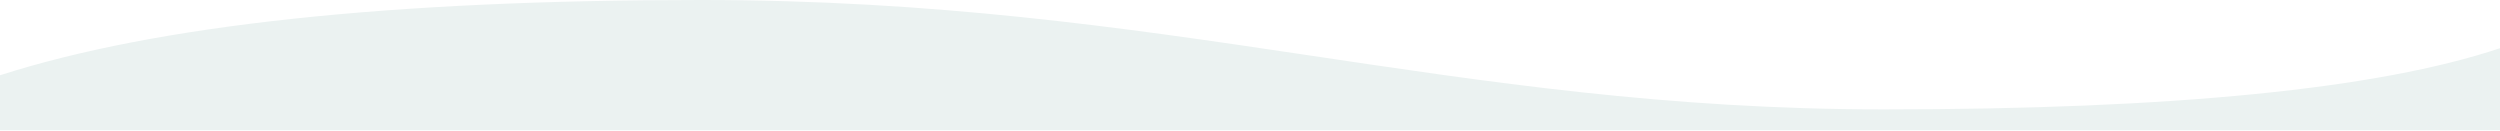
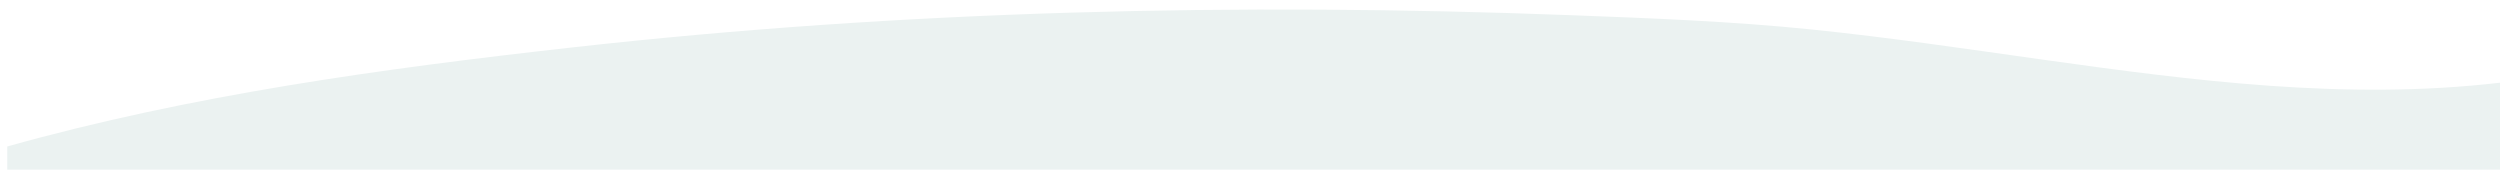
- <svg xmlns="http://www.w3.org/2000/svg" width="1440px" height="75px" viewBox="0 0 1440 75" version="1.1">
-   <defs />
-   <g id="Page-1" stroke="none" stroke-width="1" fill="none" fill-rule="evenodd">
-     <g id="Artboard" transform="translate(-134, -1182)" fill="#EBF2F1" fill-rule="nonzero">
-       <path d="M134,1182 L1574,1182 L1574,1213.647 C1483.818,1242.549 1349.254,1257 1170.309,1257 C901.891,1257 738.617,1193.992 488.947,1193.992 C322.5,1193.992 204.184,1205.742 134,1229.243 L134,1182 Z" id="lym-curve-bottom-blue" transform="translate(854, 1219.5) scale(-1, -1) translate(-854, -1219.5) " />
-     </g>
+ <svg xmlns="http://www.w3.org/2000/svg" version="1.1" x="0px" y="0px" width="1281.859px" height="87px" viewBox="0 0 1281.859 87" enable-background="new 0 0 1281.859 87" xml:space="preserve">
+   <g id="grid" display="none">
+ </g>
+   <g id="Layer_1">
+     <path fill="#EBF2F1" d="M1283.719,87V42.334c-0.68-0.015-1.387,0.012-2.128,0.099c-78.305,9.164-157.037-1.019-234.525-11.9   c-39.246-5.513-78.455-11.332-117.908-15.39c-41.155-4.232-82.611-5.79-123.958-7.365C634.44,1.271,463.06,5.324,293.27,24.332   C195.592,35.268,98.135,48.655,3.719,75.104V87H1283.719z" />
  </g>
</svg>
